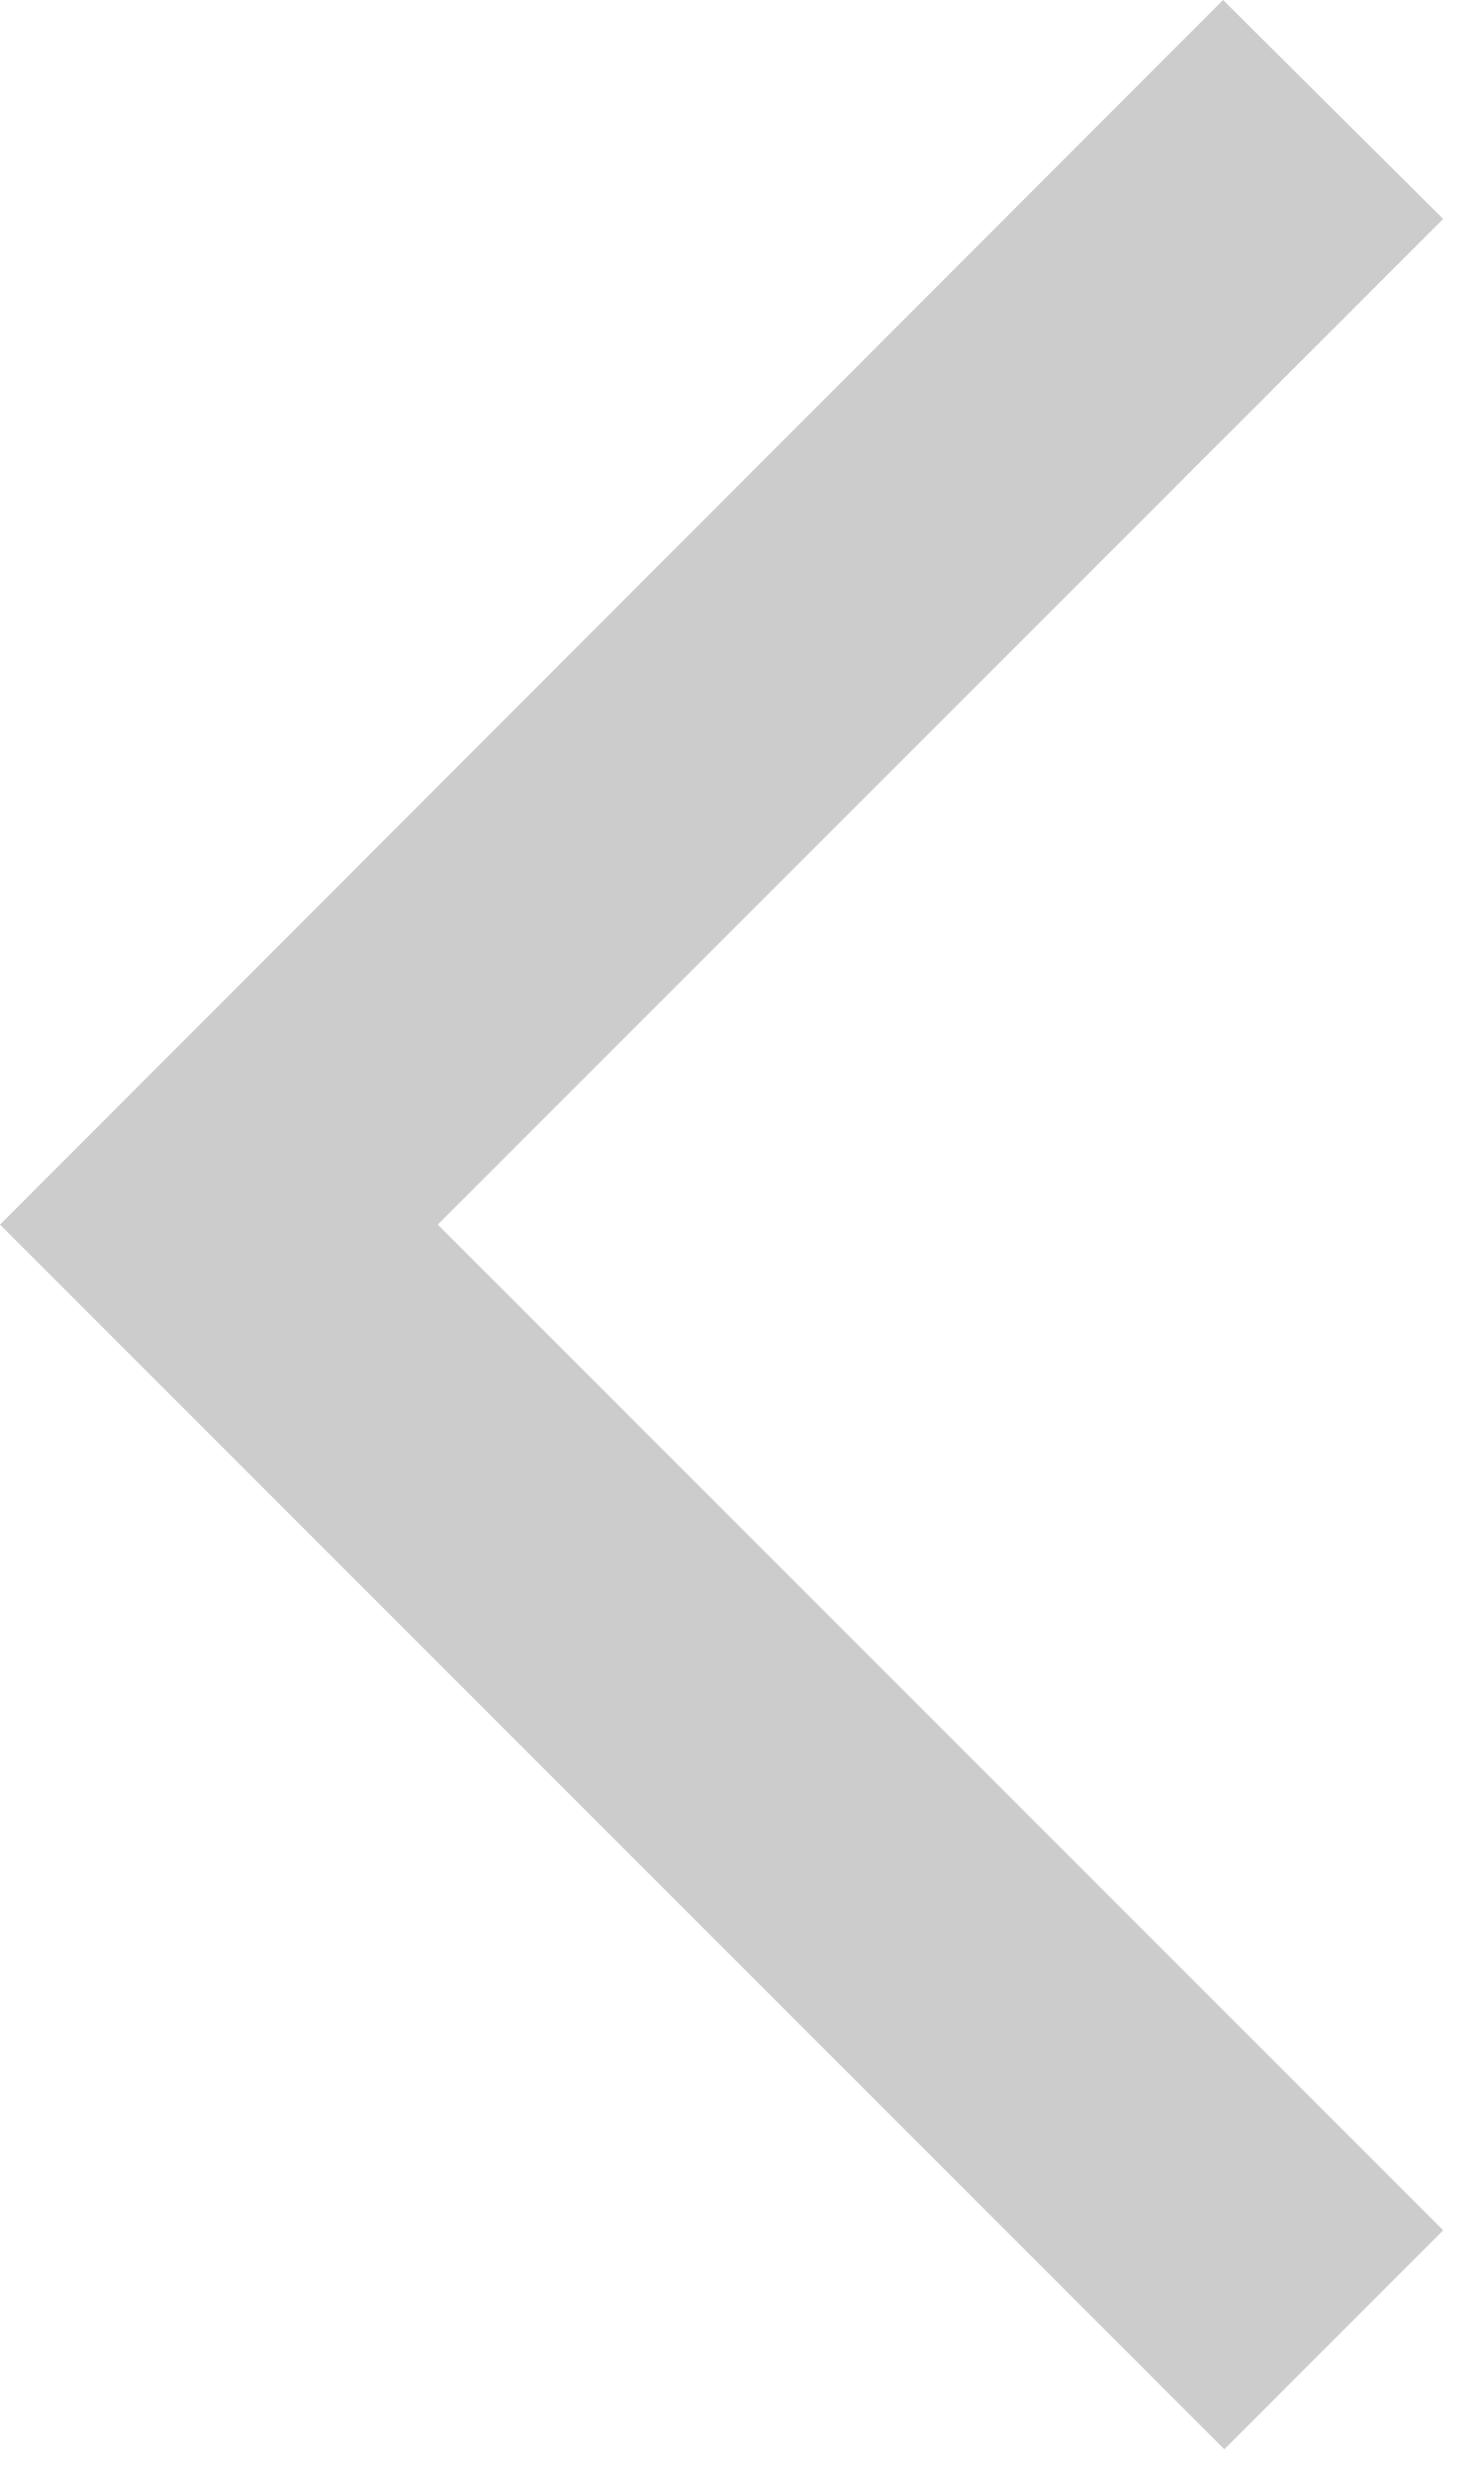
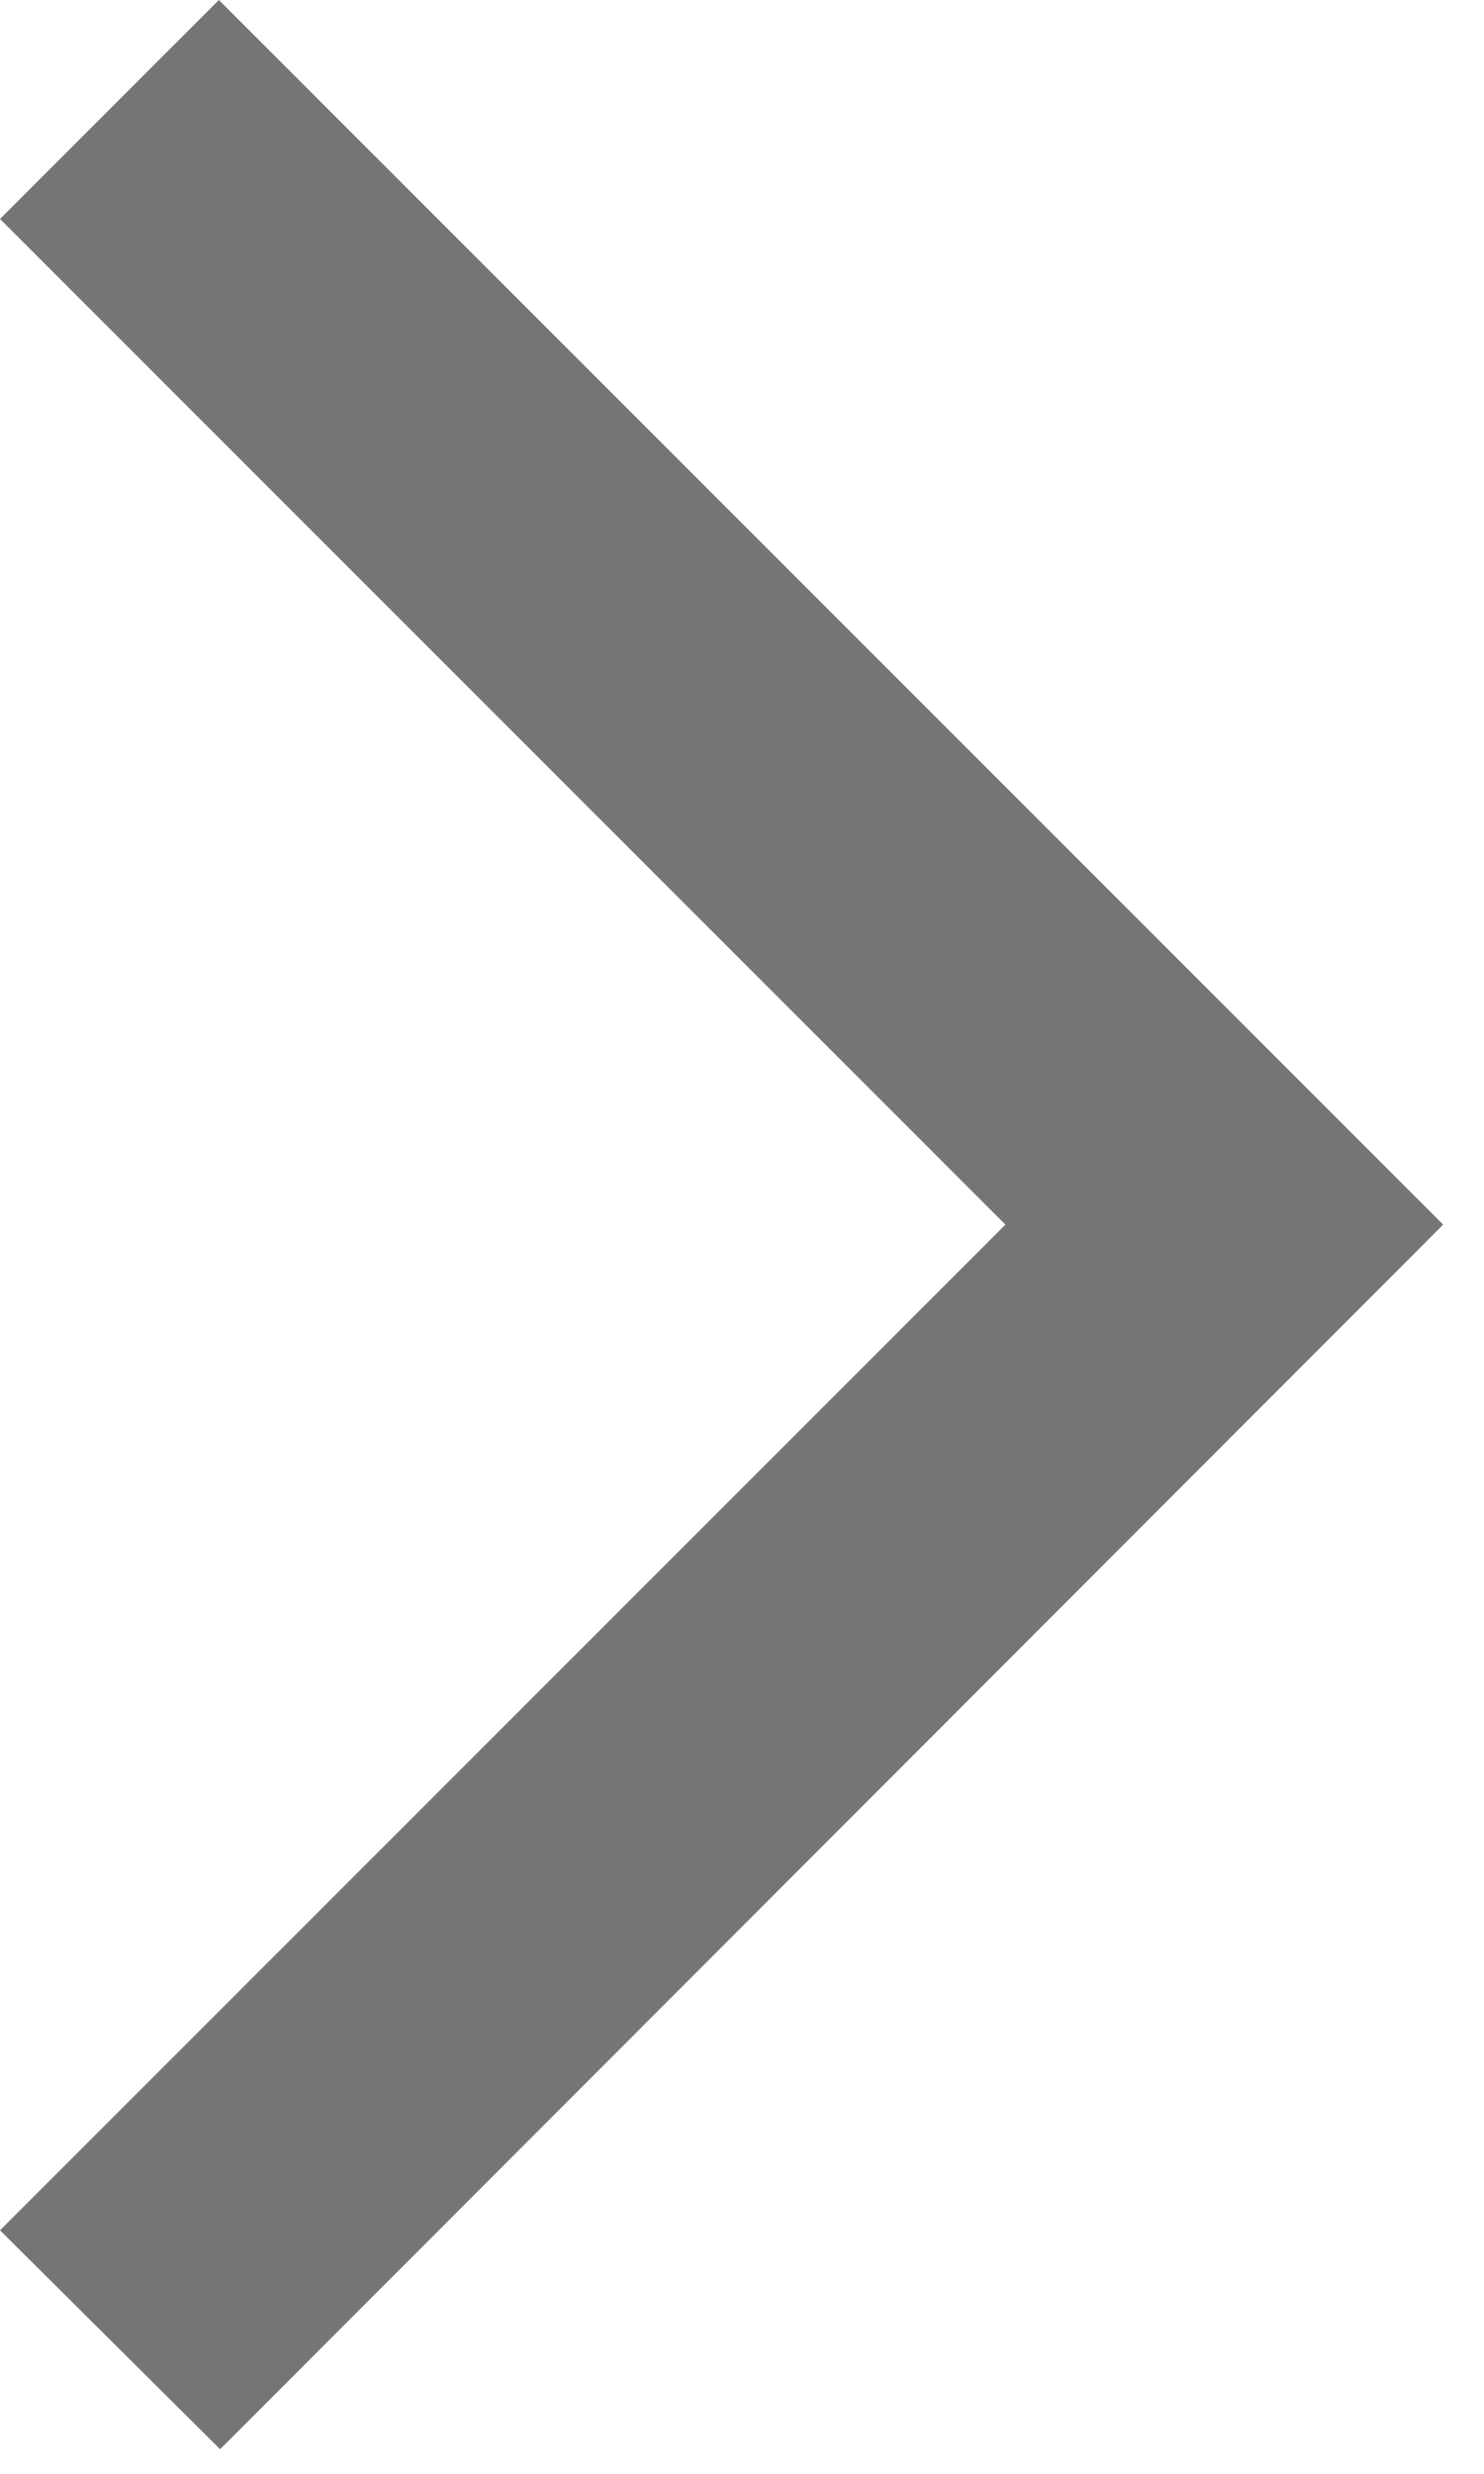
<svg xmlns="http://www.w3.org/2000/svg" width="12" height="20" viewBox="0 0 12 20" fill="none">
-   <path d="M11.67 1.77L9.89 0L0 9.9L9.9 19.8L11.67 18.03L3.54 9.9L11.67 1.77Z" fill="black" fill-opacity="0.2" />
+   <path d="M-7.82013e-05 18.03L1.78 19.8L11.67 9.9L1.77 -0L-7.82013e-05 1.77L8.13 9.9L-7.82013e-05 18.03Z" fill="black" fill-opacity="0.54" />
</svg>
